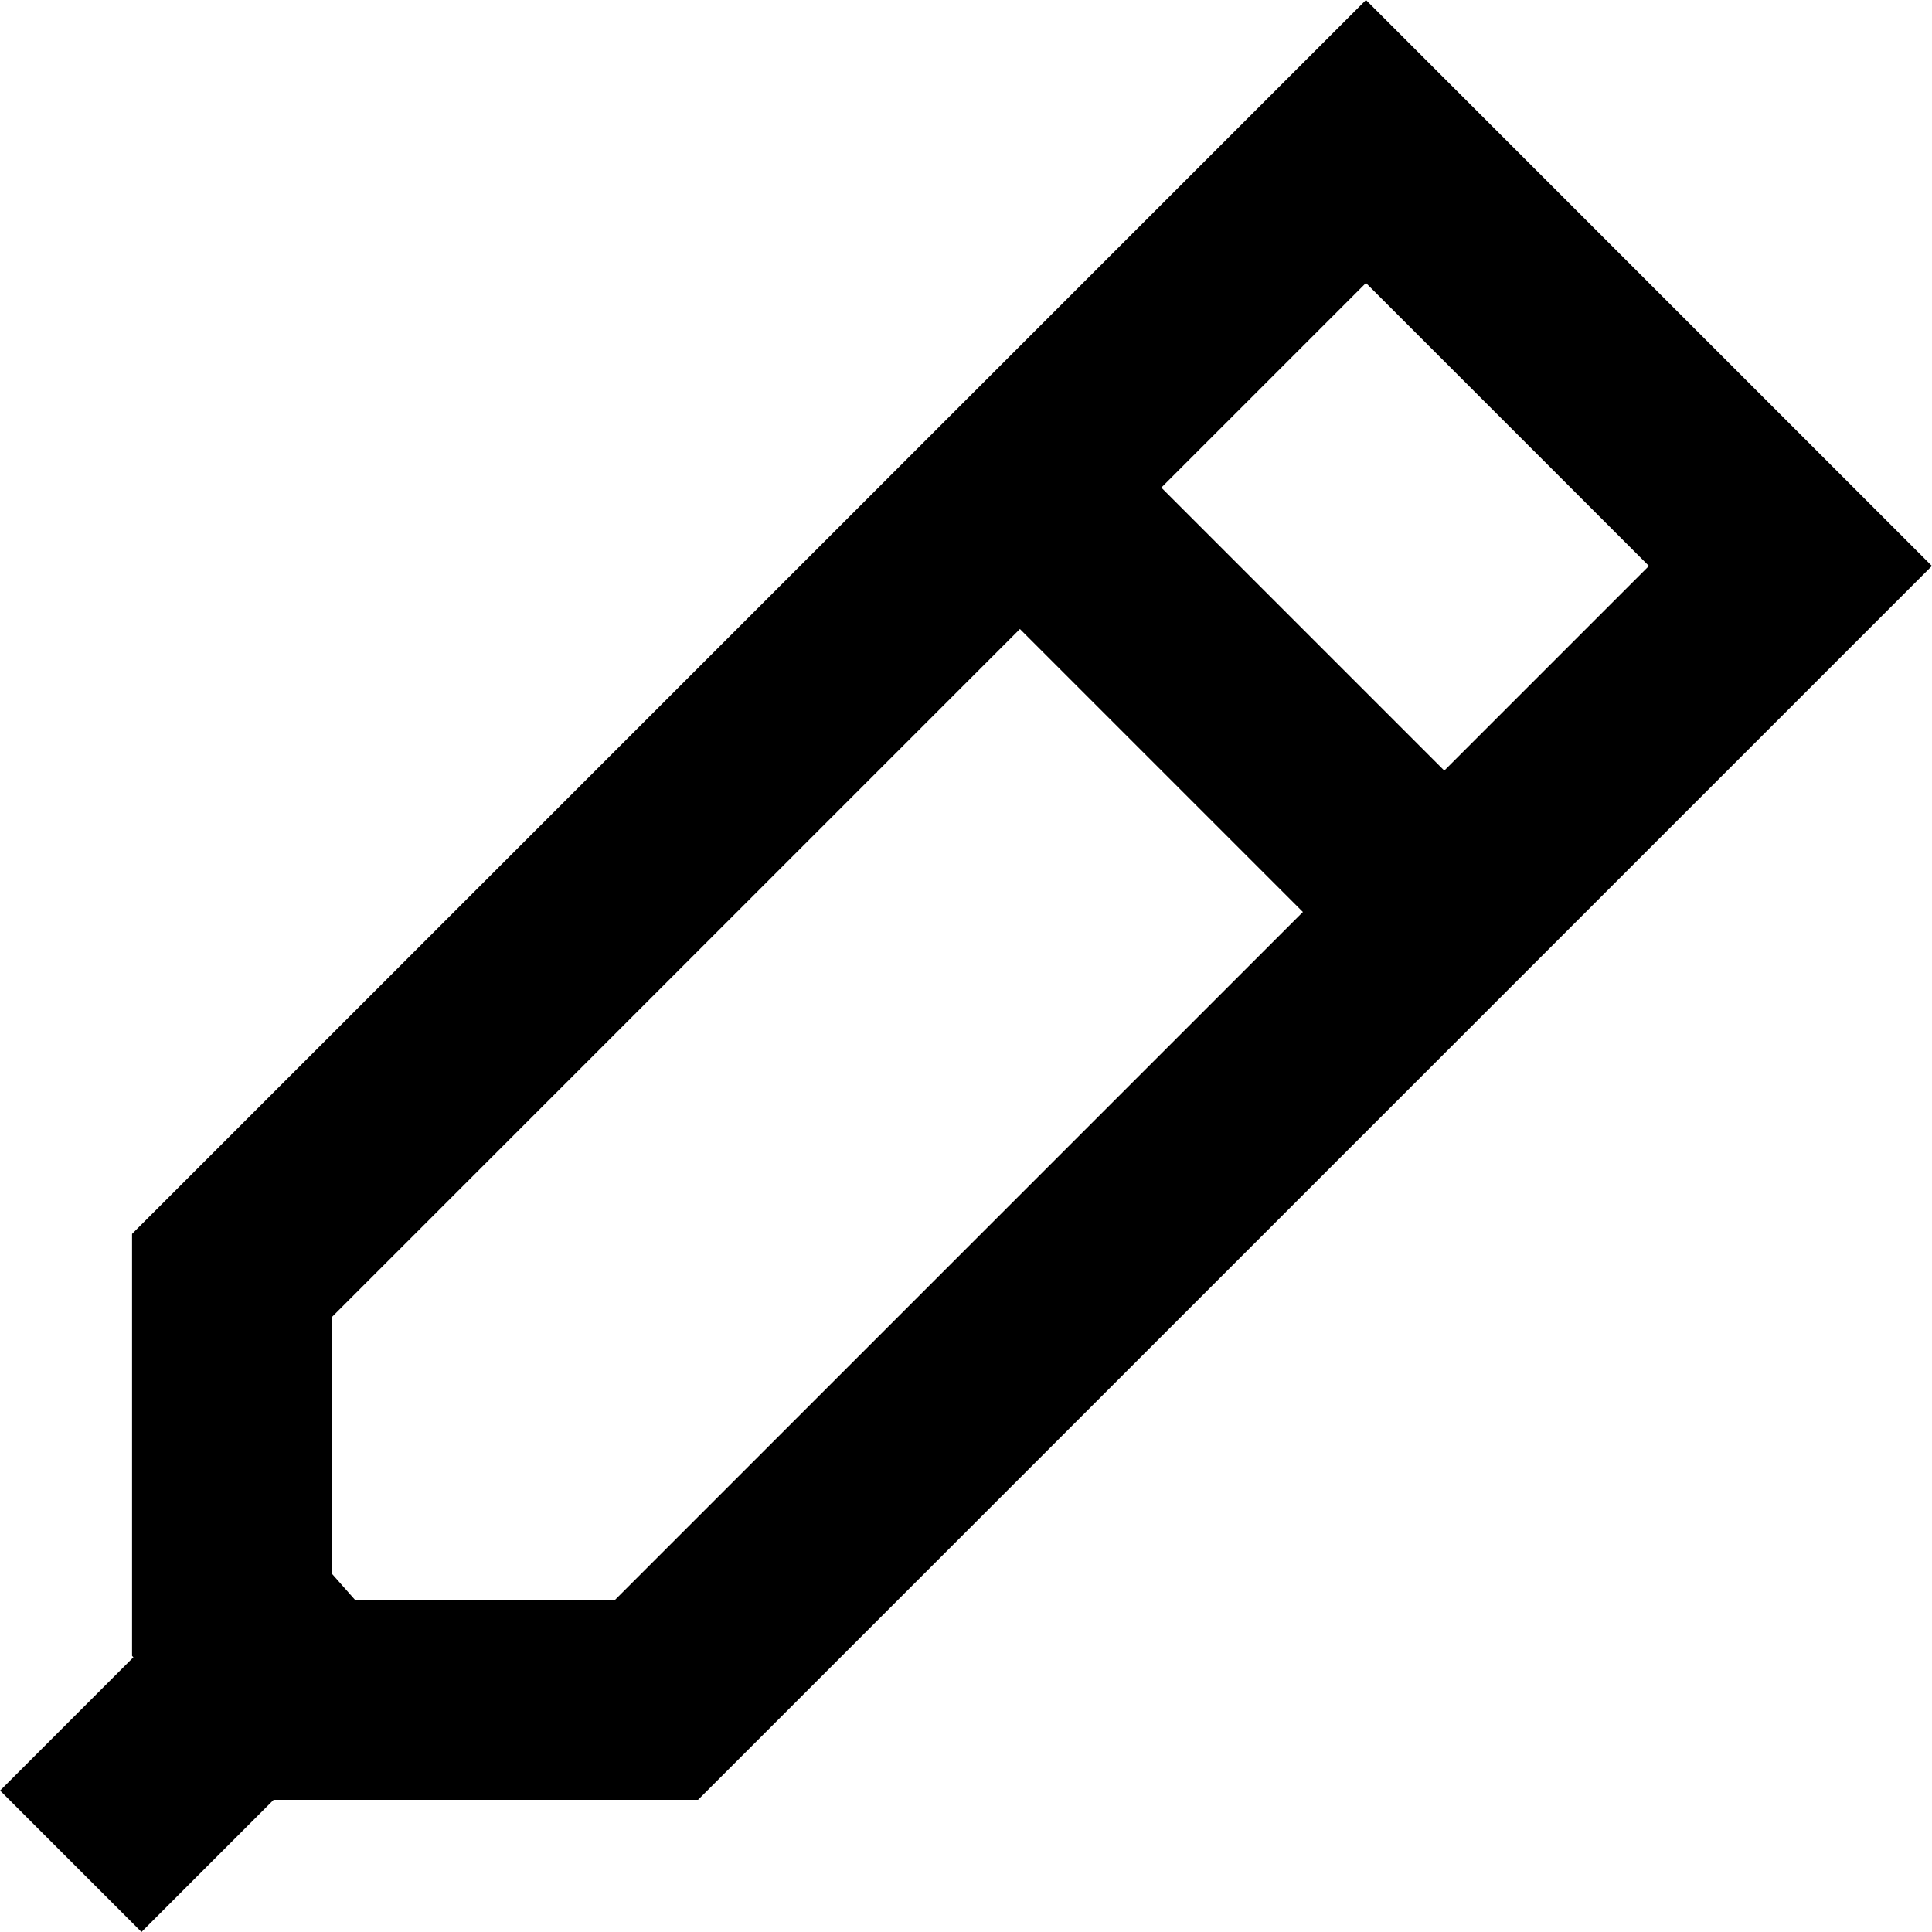
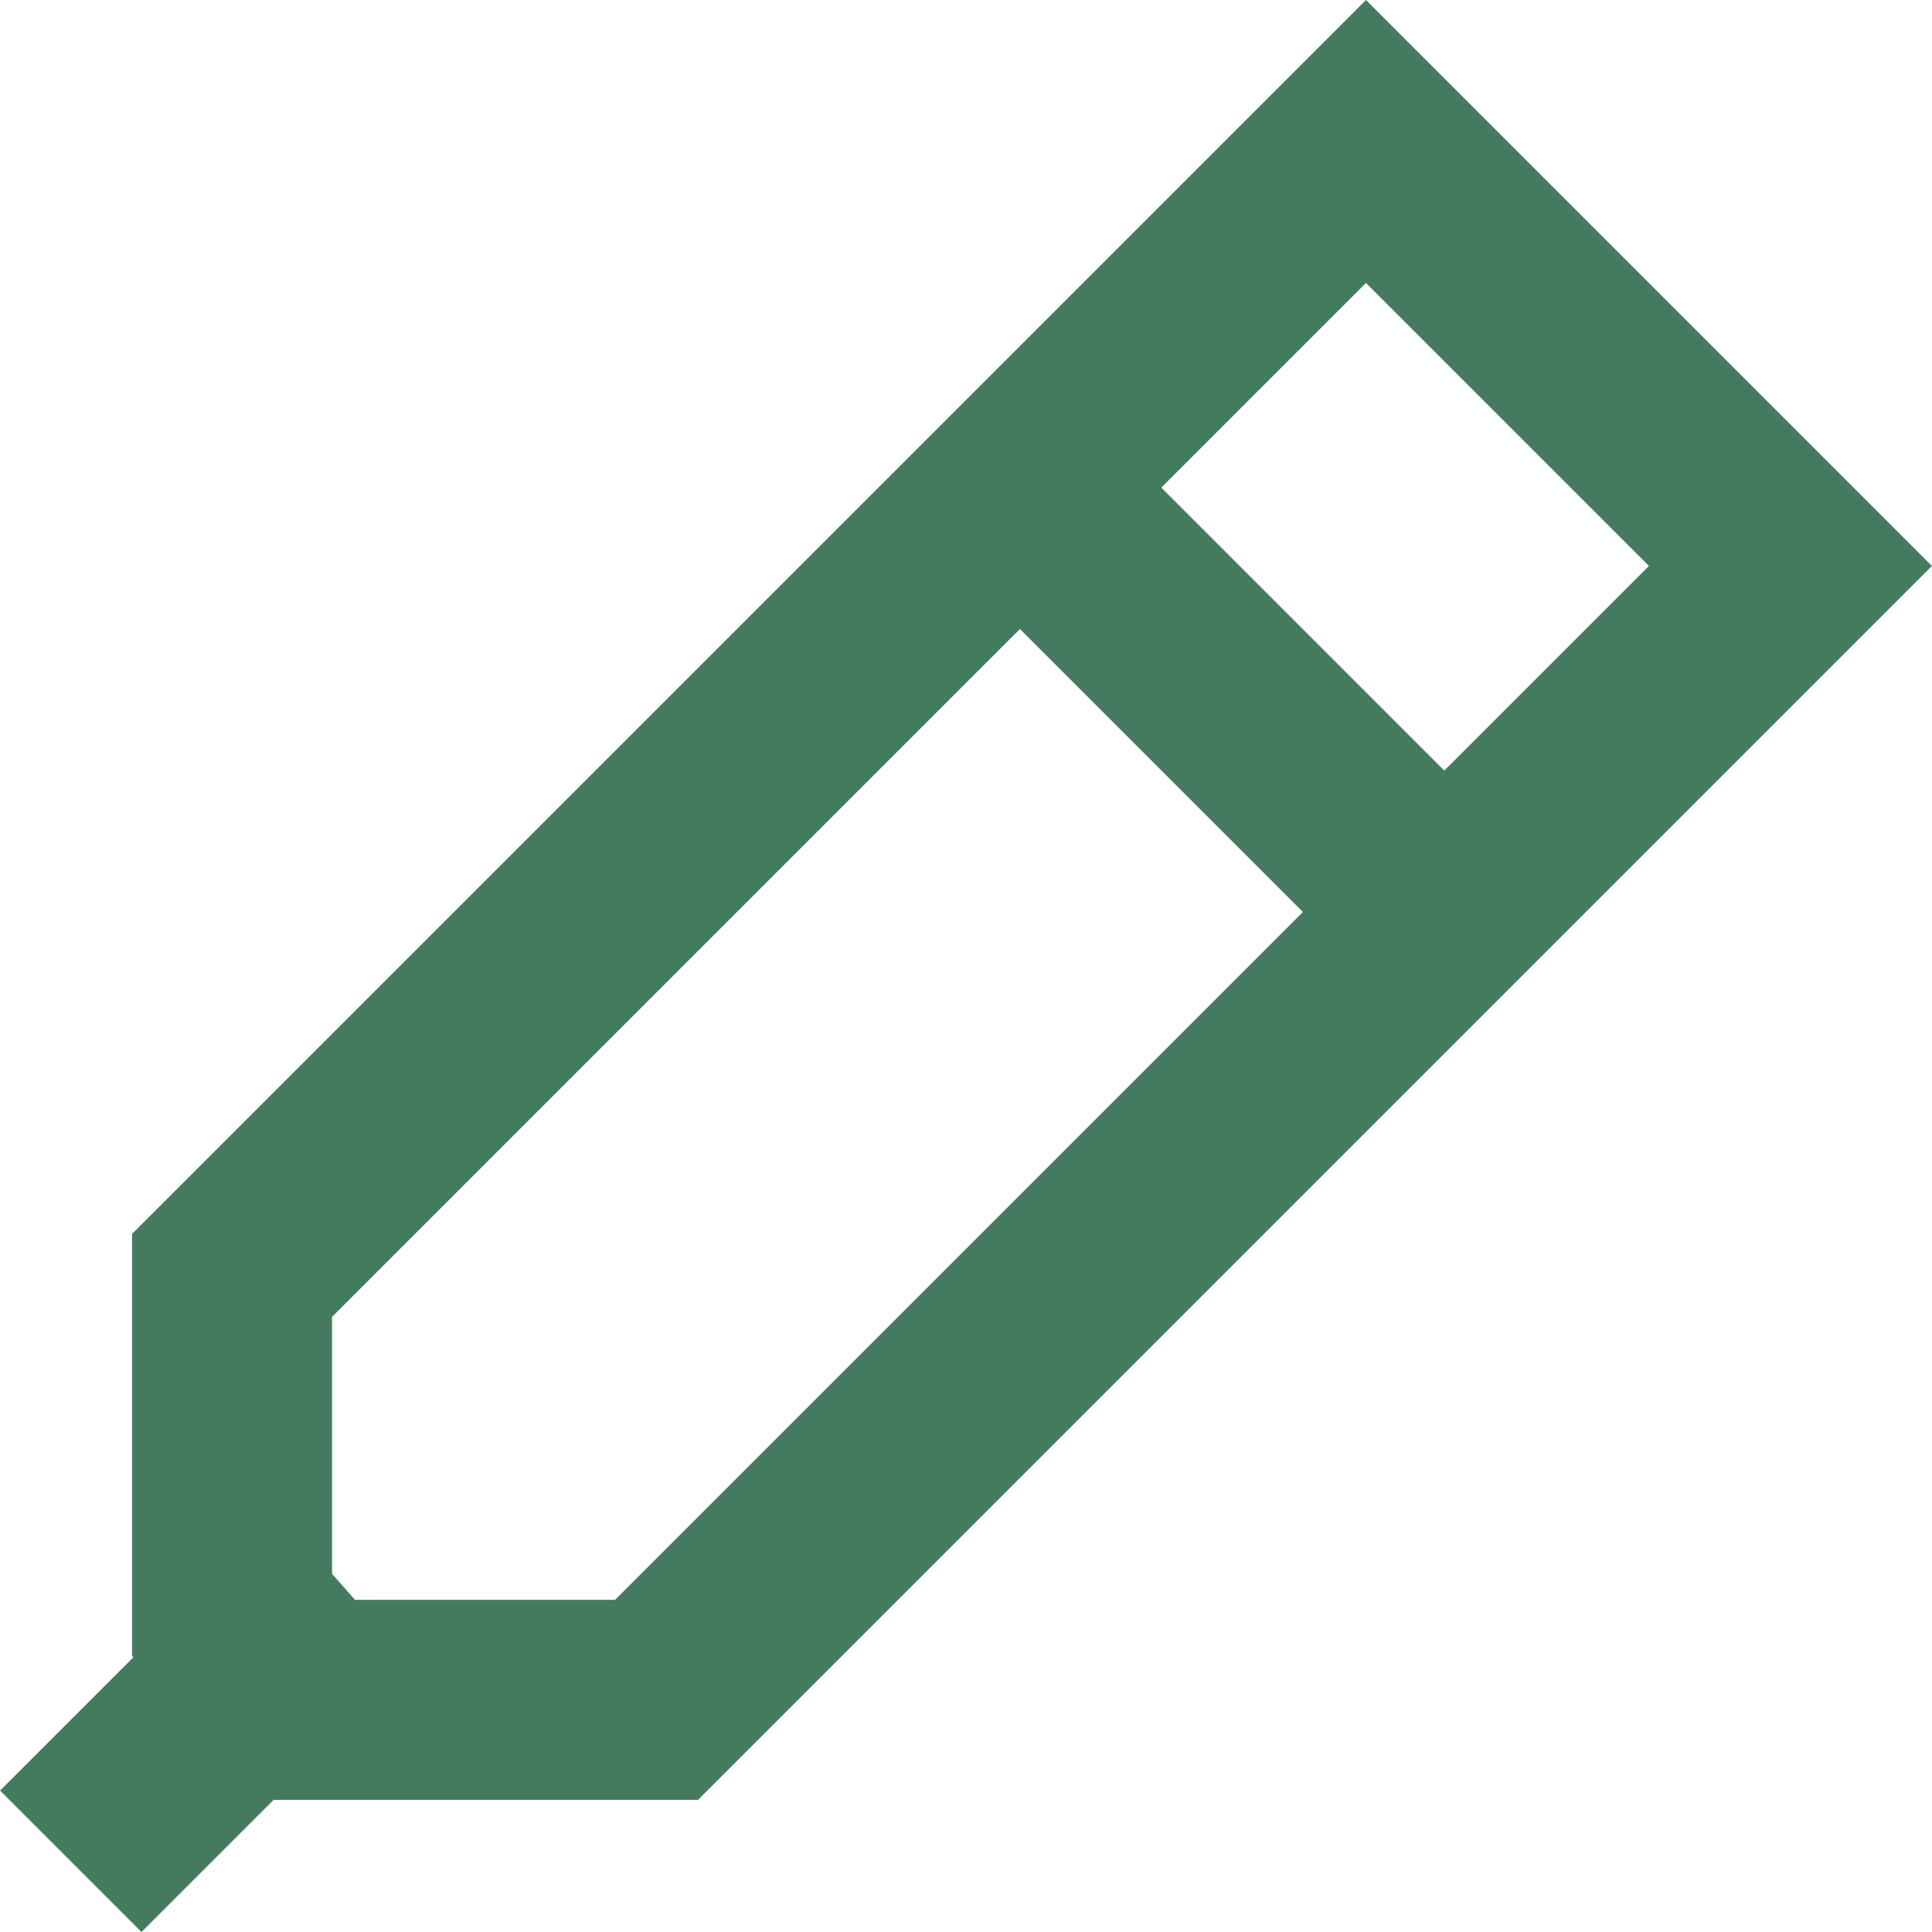
- <svg xmlns="http://www.w3.org/2000/svg" version="1.1" id="Capa_1" x="0px" y="0px" viewBox="0 0 412.192 412.192" style="enable-background:new 0 0 412.192 412.192;" xml:space="preserve">
+ <svg xmlns="http://www.w3.org/2000/svg" version="1.1" id="Capa_1" x="0px" y="0px" viewBox="0 0 412.192 412.192" style="enable-background:new 0 0 412.192 412.192;fill: #447B5F" xml:space="preserve">
  <g>
    <g>
      <rect x="4.294" y="349.676" transform="matrix(0.7071 -0.7071 0.7071 0.7071 -250.2762 137.7994)" width="73.814" height="42.667" />
    </g>
  </g>
  <g>
    <g>
      <path d="M291.427,0L28.173,263.253v90.027L57.4,384h91.52l263.253-263.253L291.427,0z M131.214,341.333H75.747l-4.907-5.547    V280.96L291.427,60.373l60.373,60.373L131.214,341.333z" />
    </g>
  </g>
  <g>
    <g>
      <rect x="237.885" y="81.65" transform="matrix(0.7071 -0.7071 0.7071 0.7071 -27.0669 225.9546)" width="42.667" height="128.001" />
    </g>
  </g>
  <g>
</g>
  <g>
</g>
  <g>
</g>
  <g>
</g>
  <g>
</g>
  <g>
</g>
  <g>
</g>
  <g>
</g>
  <g>
</g>
  <g>
</g>
  <g>
</g>
  <g>
</g>
  <g>
</g>
  <g>
</g>
  <g>
</g>
</svg>
